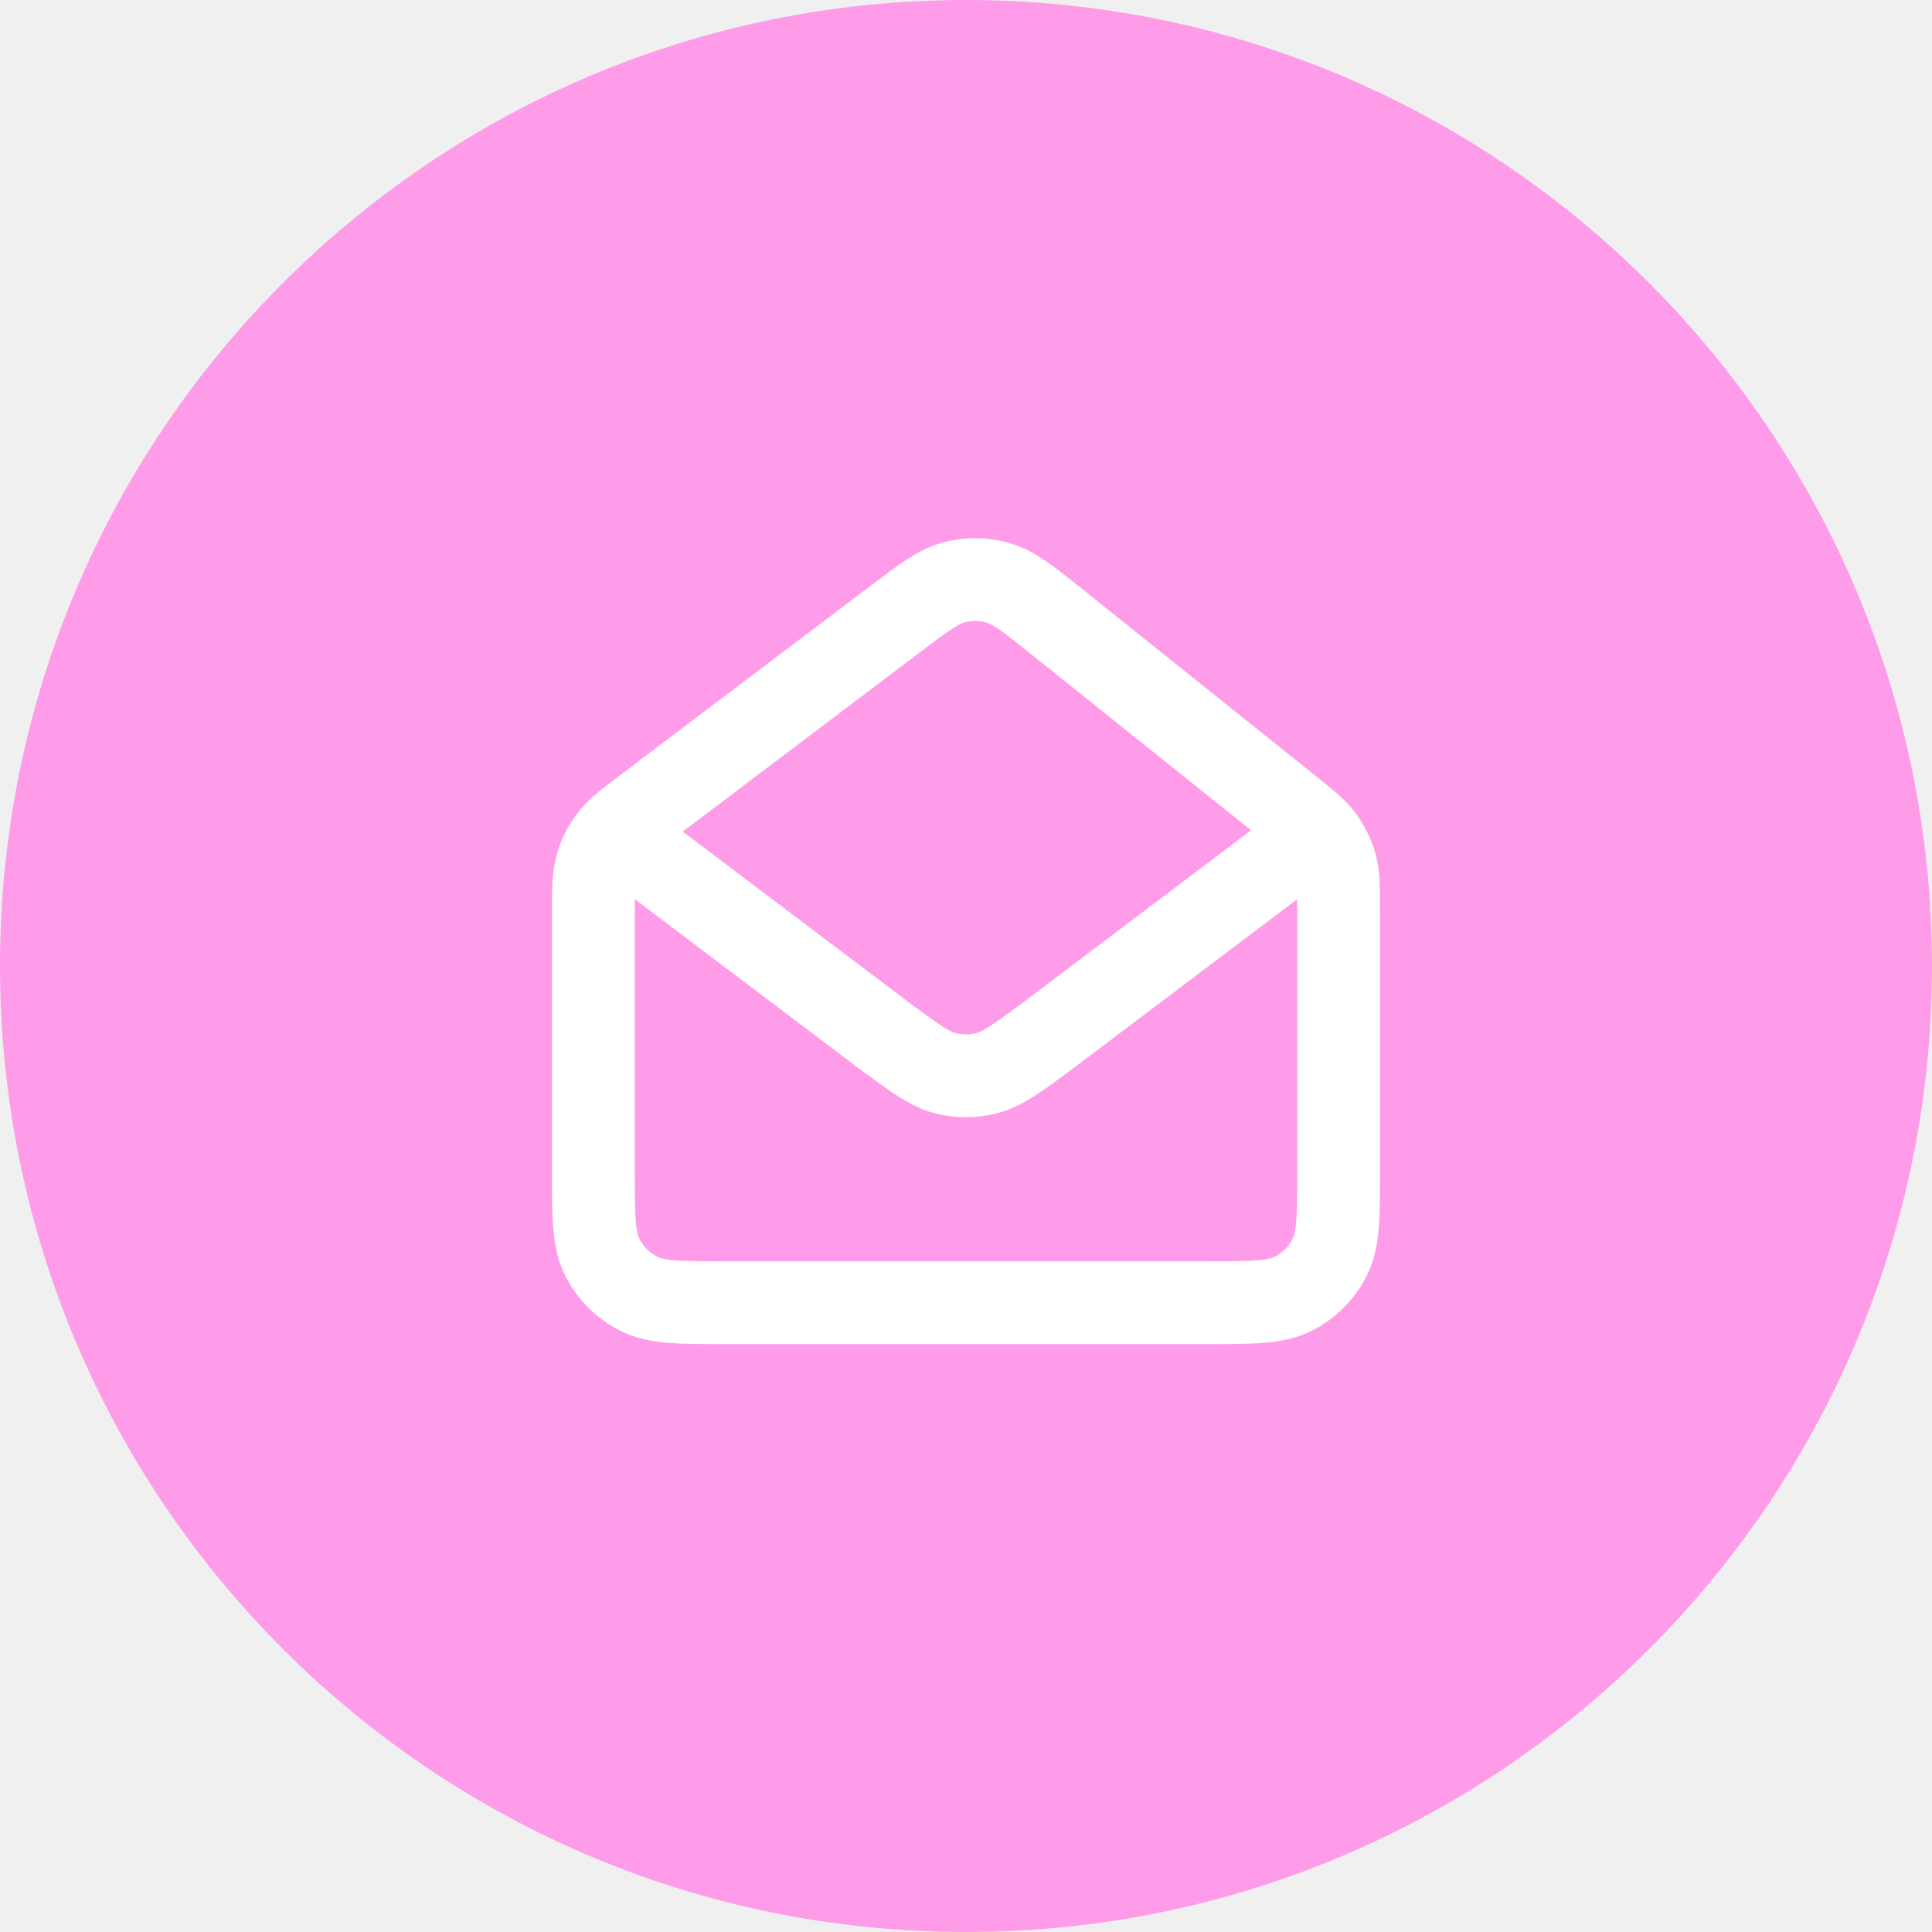
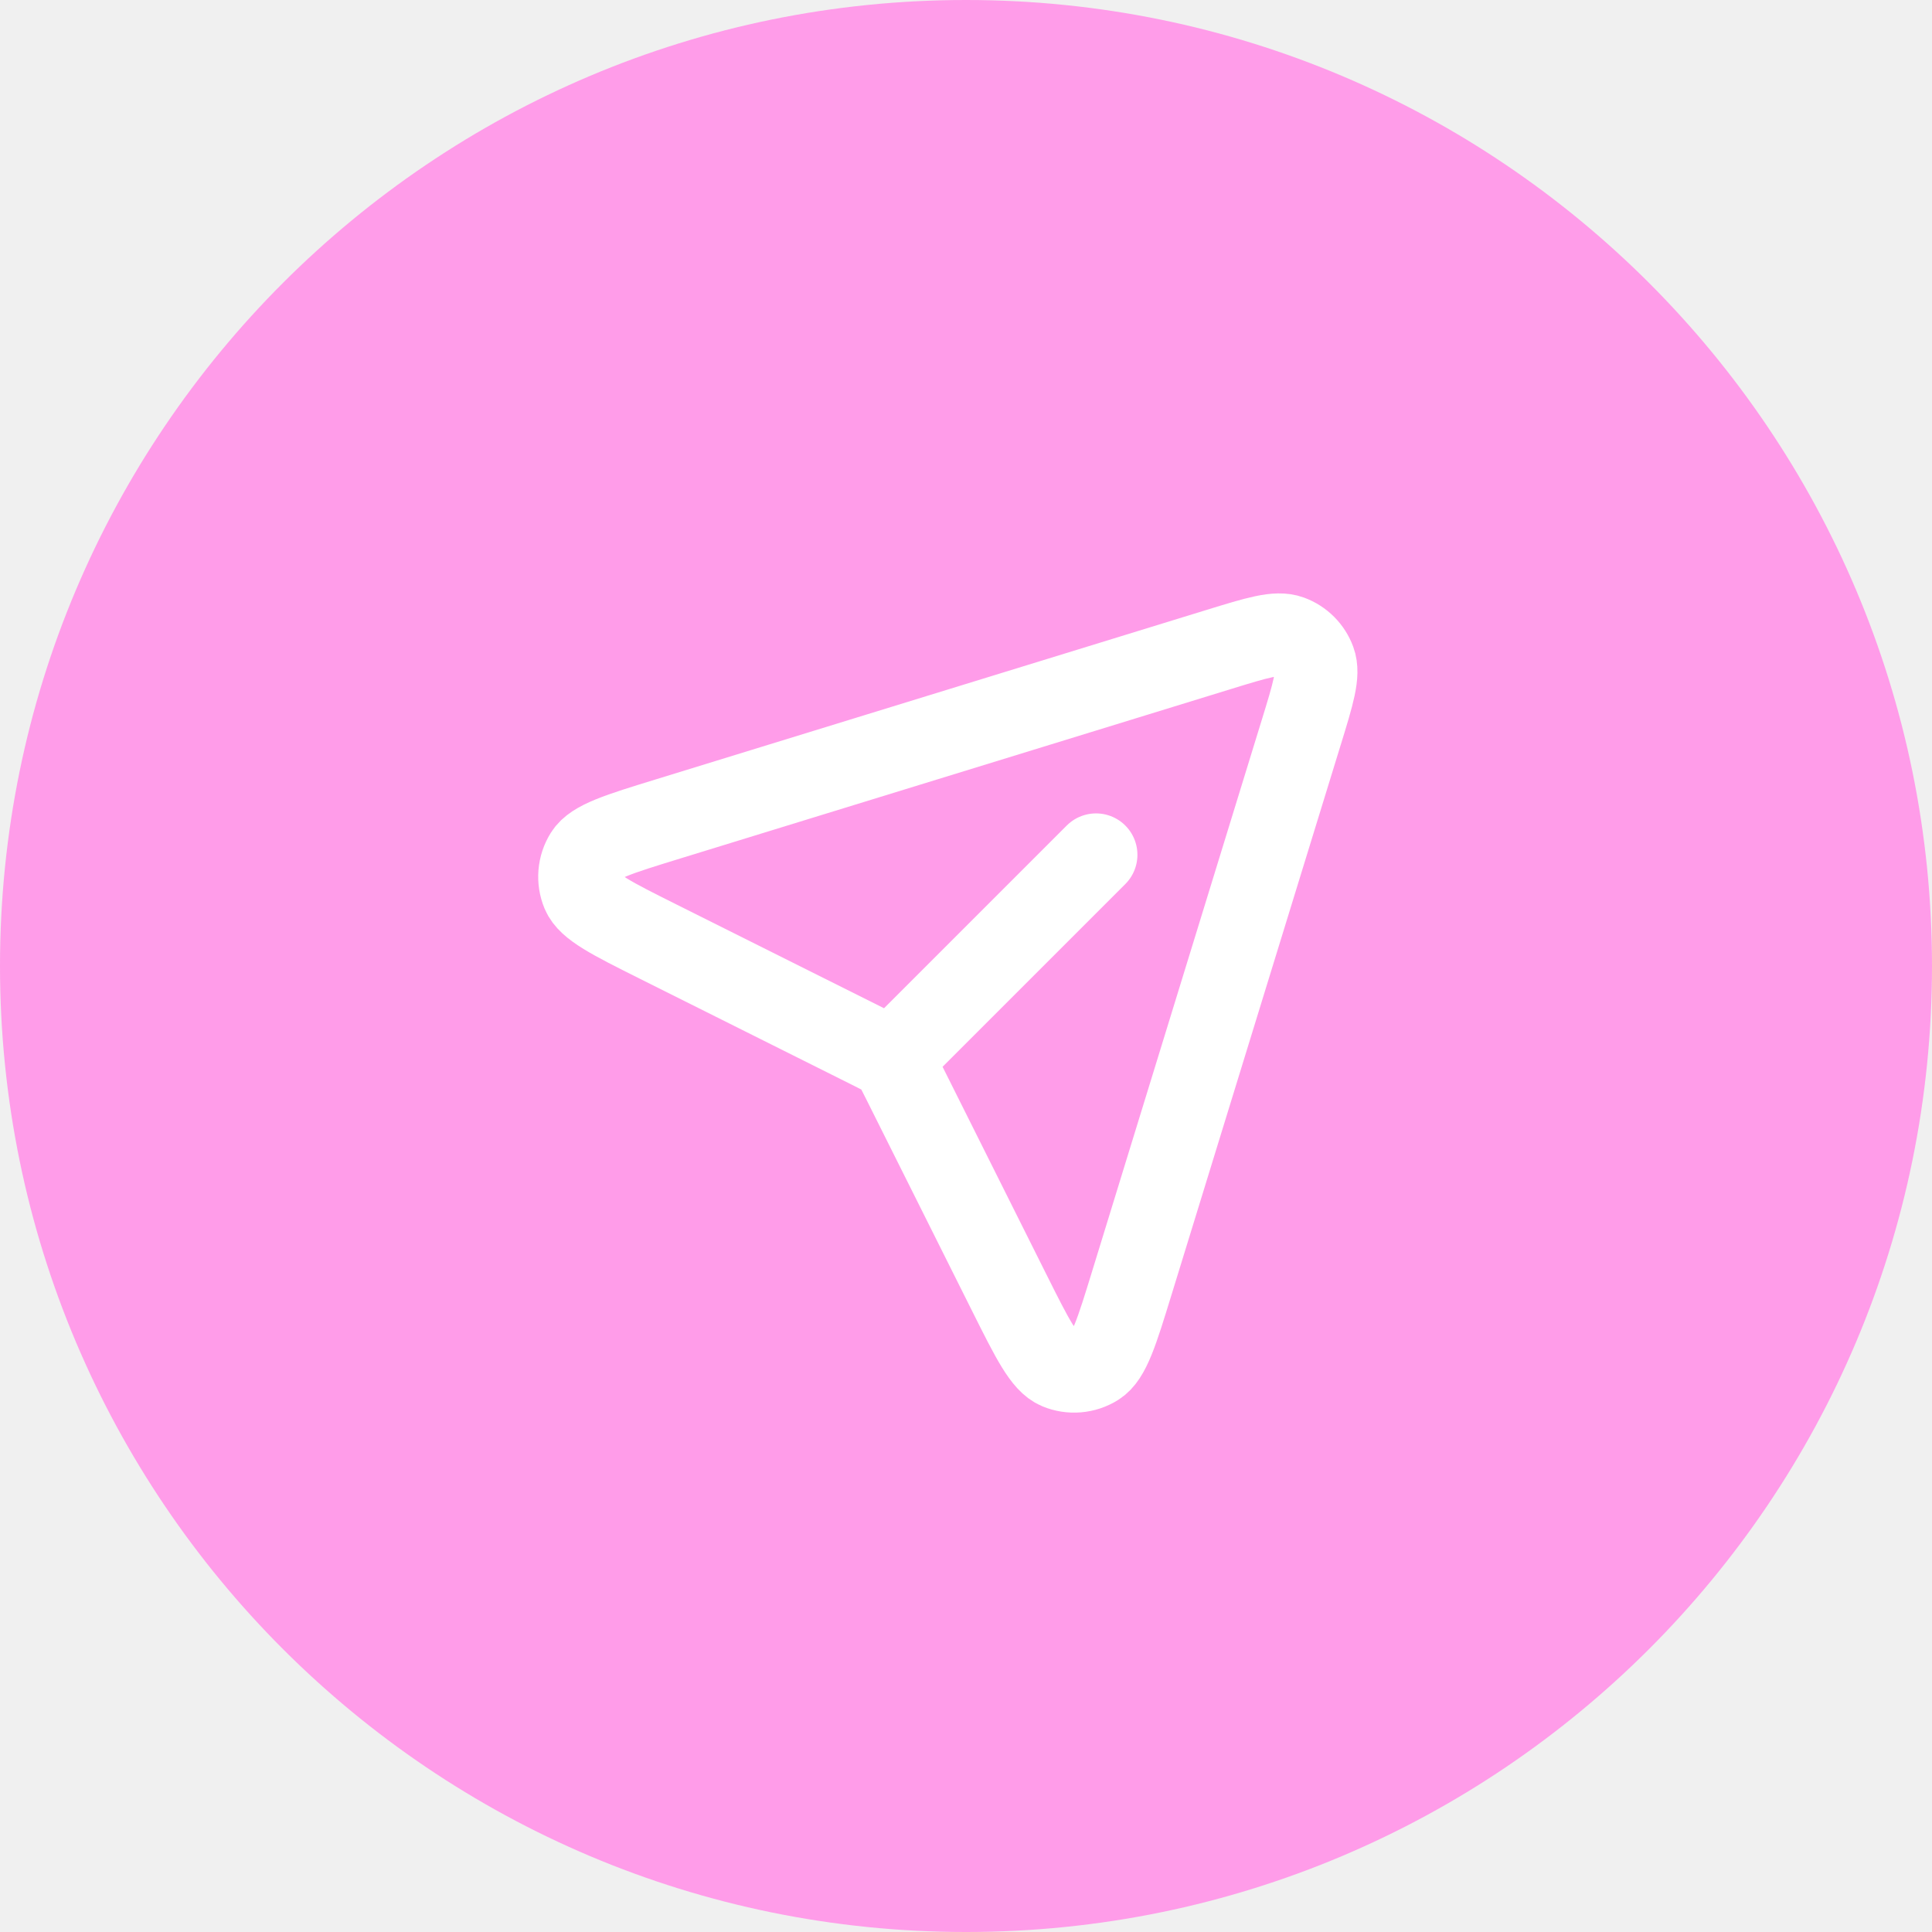
<svg xmlns="http://www.w3.org/2000/svg" width="70" height="70" viewBox="0 0 70 70" fill="none">
-   <g id="icon_ìê¸ëª- ì¸">
-     <circle id="Ellipse 11" cx="35" cy="35" r="35" fill="#FF9CE9" />
-     <path id="ìê¸ëª- ì¸ì" d="M23 30.699L32.161 37.617L32.164 37.62C33.182 38.366 33.691 38.739 34.248 38.883C34.741 39.01 35.259 39.01 35.752 38.883C36.309 38.739 36.82 38.364 37.839 37.617L47 30.699M46.7 29.258L38.302 22.534C37.259 21.699 36.737 21.281 36.157 21.116C35.646 20.969 35.104 20.962 34.588 21.094C34.004 21.243 33.471 21.646 32.406 22.452L23.404 29.258C22.706 29.787 22.357 30.051 22.105 30.385C21.882 30.68 21.716 31.015 21.614 31.371C21.5 31.773 21.5 32.211 21.5 33.087V42.399C21.5 44.079 21.5 44.919 21.827 45.561C22.115 46.126 22.573 46.584 23.138 46.872C23.779 47.199 24.619 47.199 26.295 47.199H43.705C45.382 47.199 46.22 47.199 46.861 46.872C47.426 46.584 47.886 46.125 48.173 45.561C48.5 44.92 48.5 44.081 48.5 42.404V32.988C48.5 32.153 48.5 31.732 48.393 31.344C48.298 30.998 48.139 30.671 47.929 30.38C47.691 30.052 47.361 29.787 46.7 29.258Z" stroke="white" stroke-width="3" stroke-linecap="round" stroke-linejoin="round" />
-   </g>
+   <circle cx="35" cy="35" r="35" fill="#FF9CE9" />
+   <path d="M32.442 38.24L39.711 30.971M47.147 26.535L41.011 46.477C40.462 48.264 40.186 49.158 39.712 49.454C39.301 49.711 38.791 49.754 38.343 49.568C37.827 49.354 37.407 48.517 36.571 46.844L32.684 39.071C32.552 38.805 32.485 38.673 32.397 38.558C32.318 38.456 32.227 38.364 32.125 38.285C32.013 38.199 31.883 38.134 31.629 38.007L23.838 34.112C22.165 33.275 21.329 32.856 21.114 32.34C20.929 31.892 20.971 31.382 21.228 30.971C21.524 30.496 22.418 30.221 24.206 29.671L44.148 23.535C45.553 23.102 46.256 22.886 46.731 23.061C47.145 23.212 47.471 23.538 47.622 23.951C47.797 24.426 47.58 25.129 47.148 26.533L47.147 26.535Z" stroke="white" stroke-width="3" stroke-linecap="round" stroke-linejoin="round" />
</svg>
